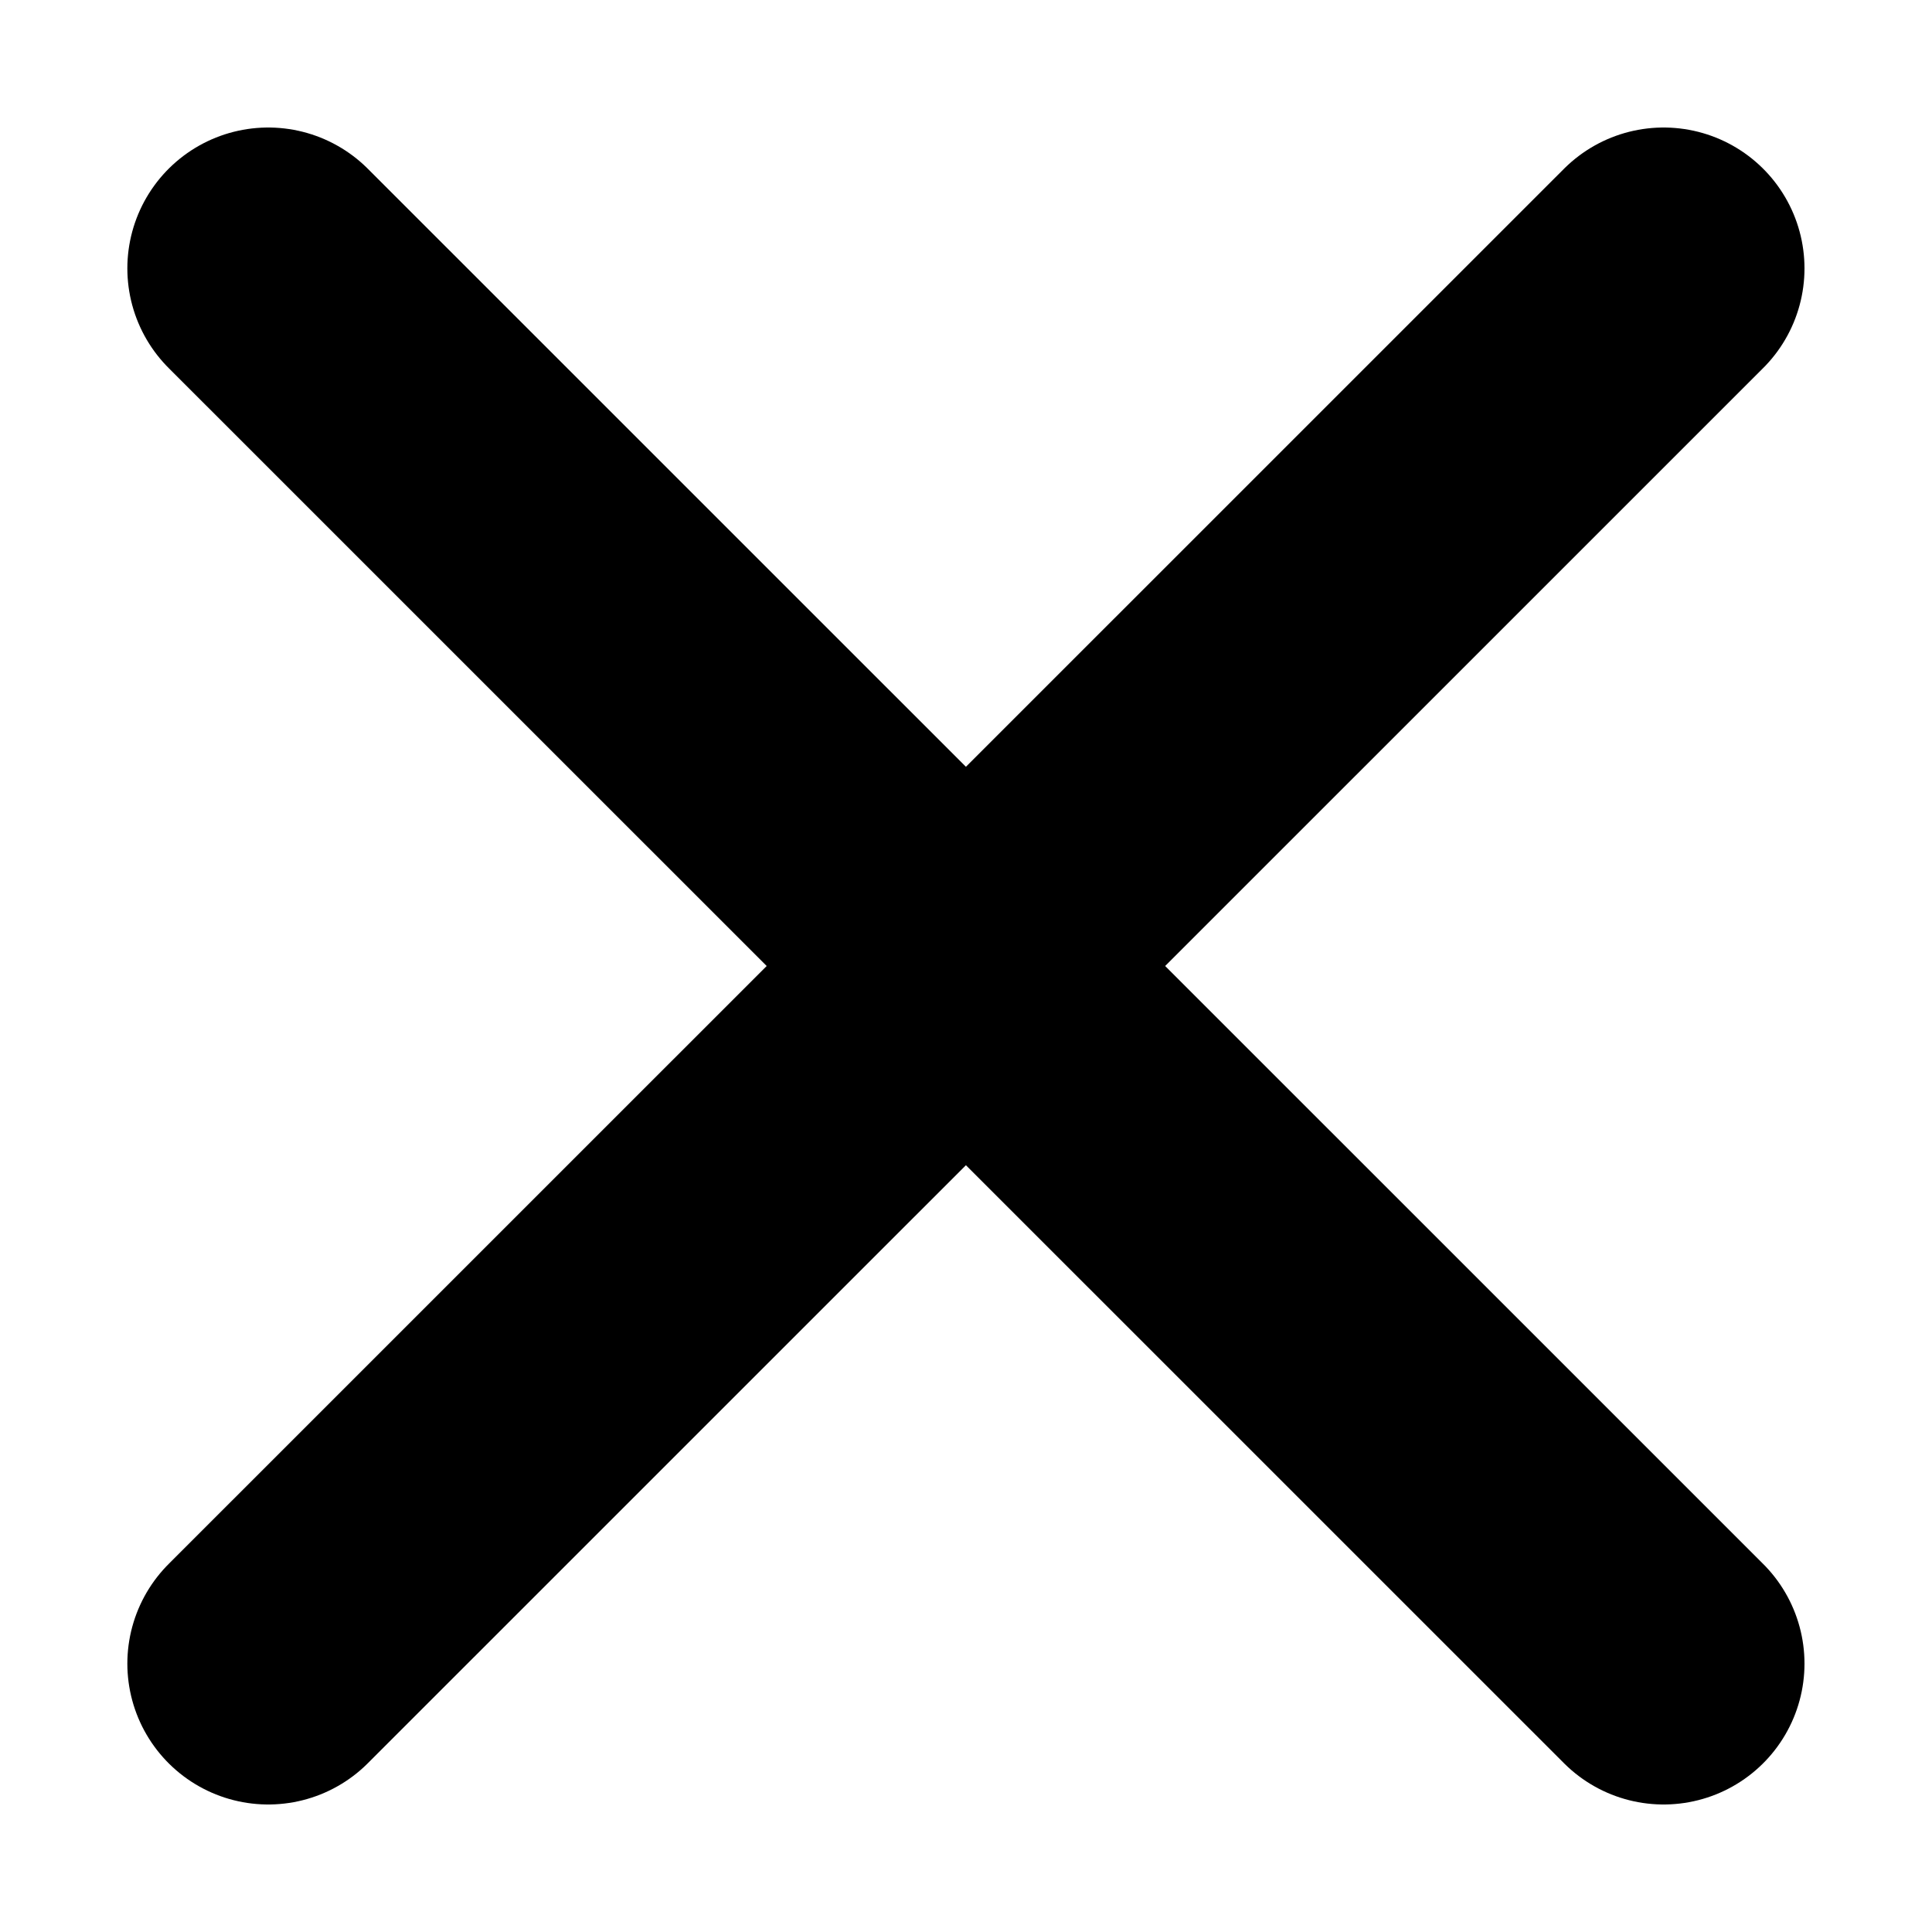
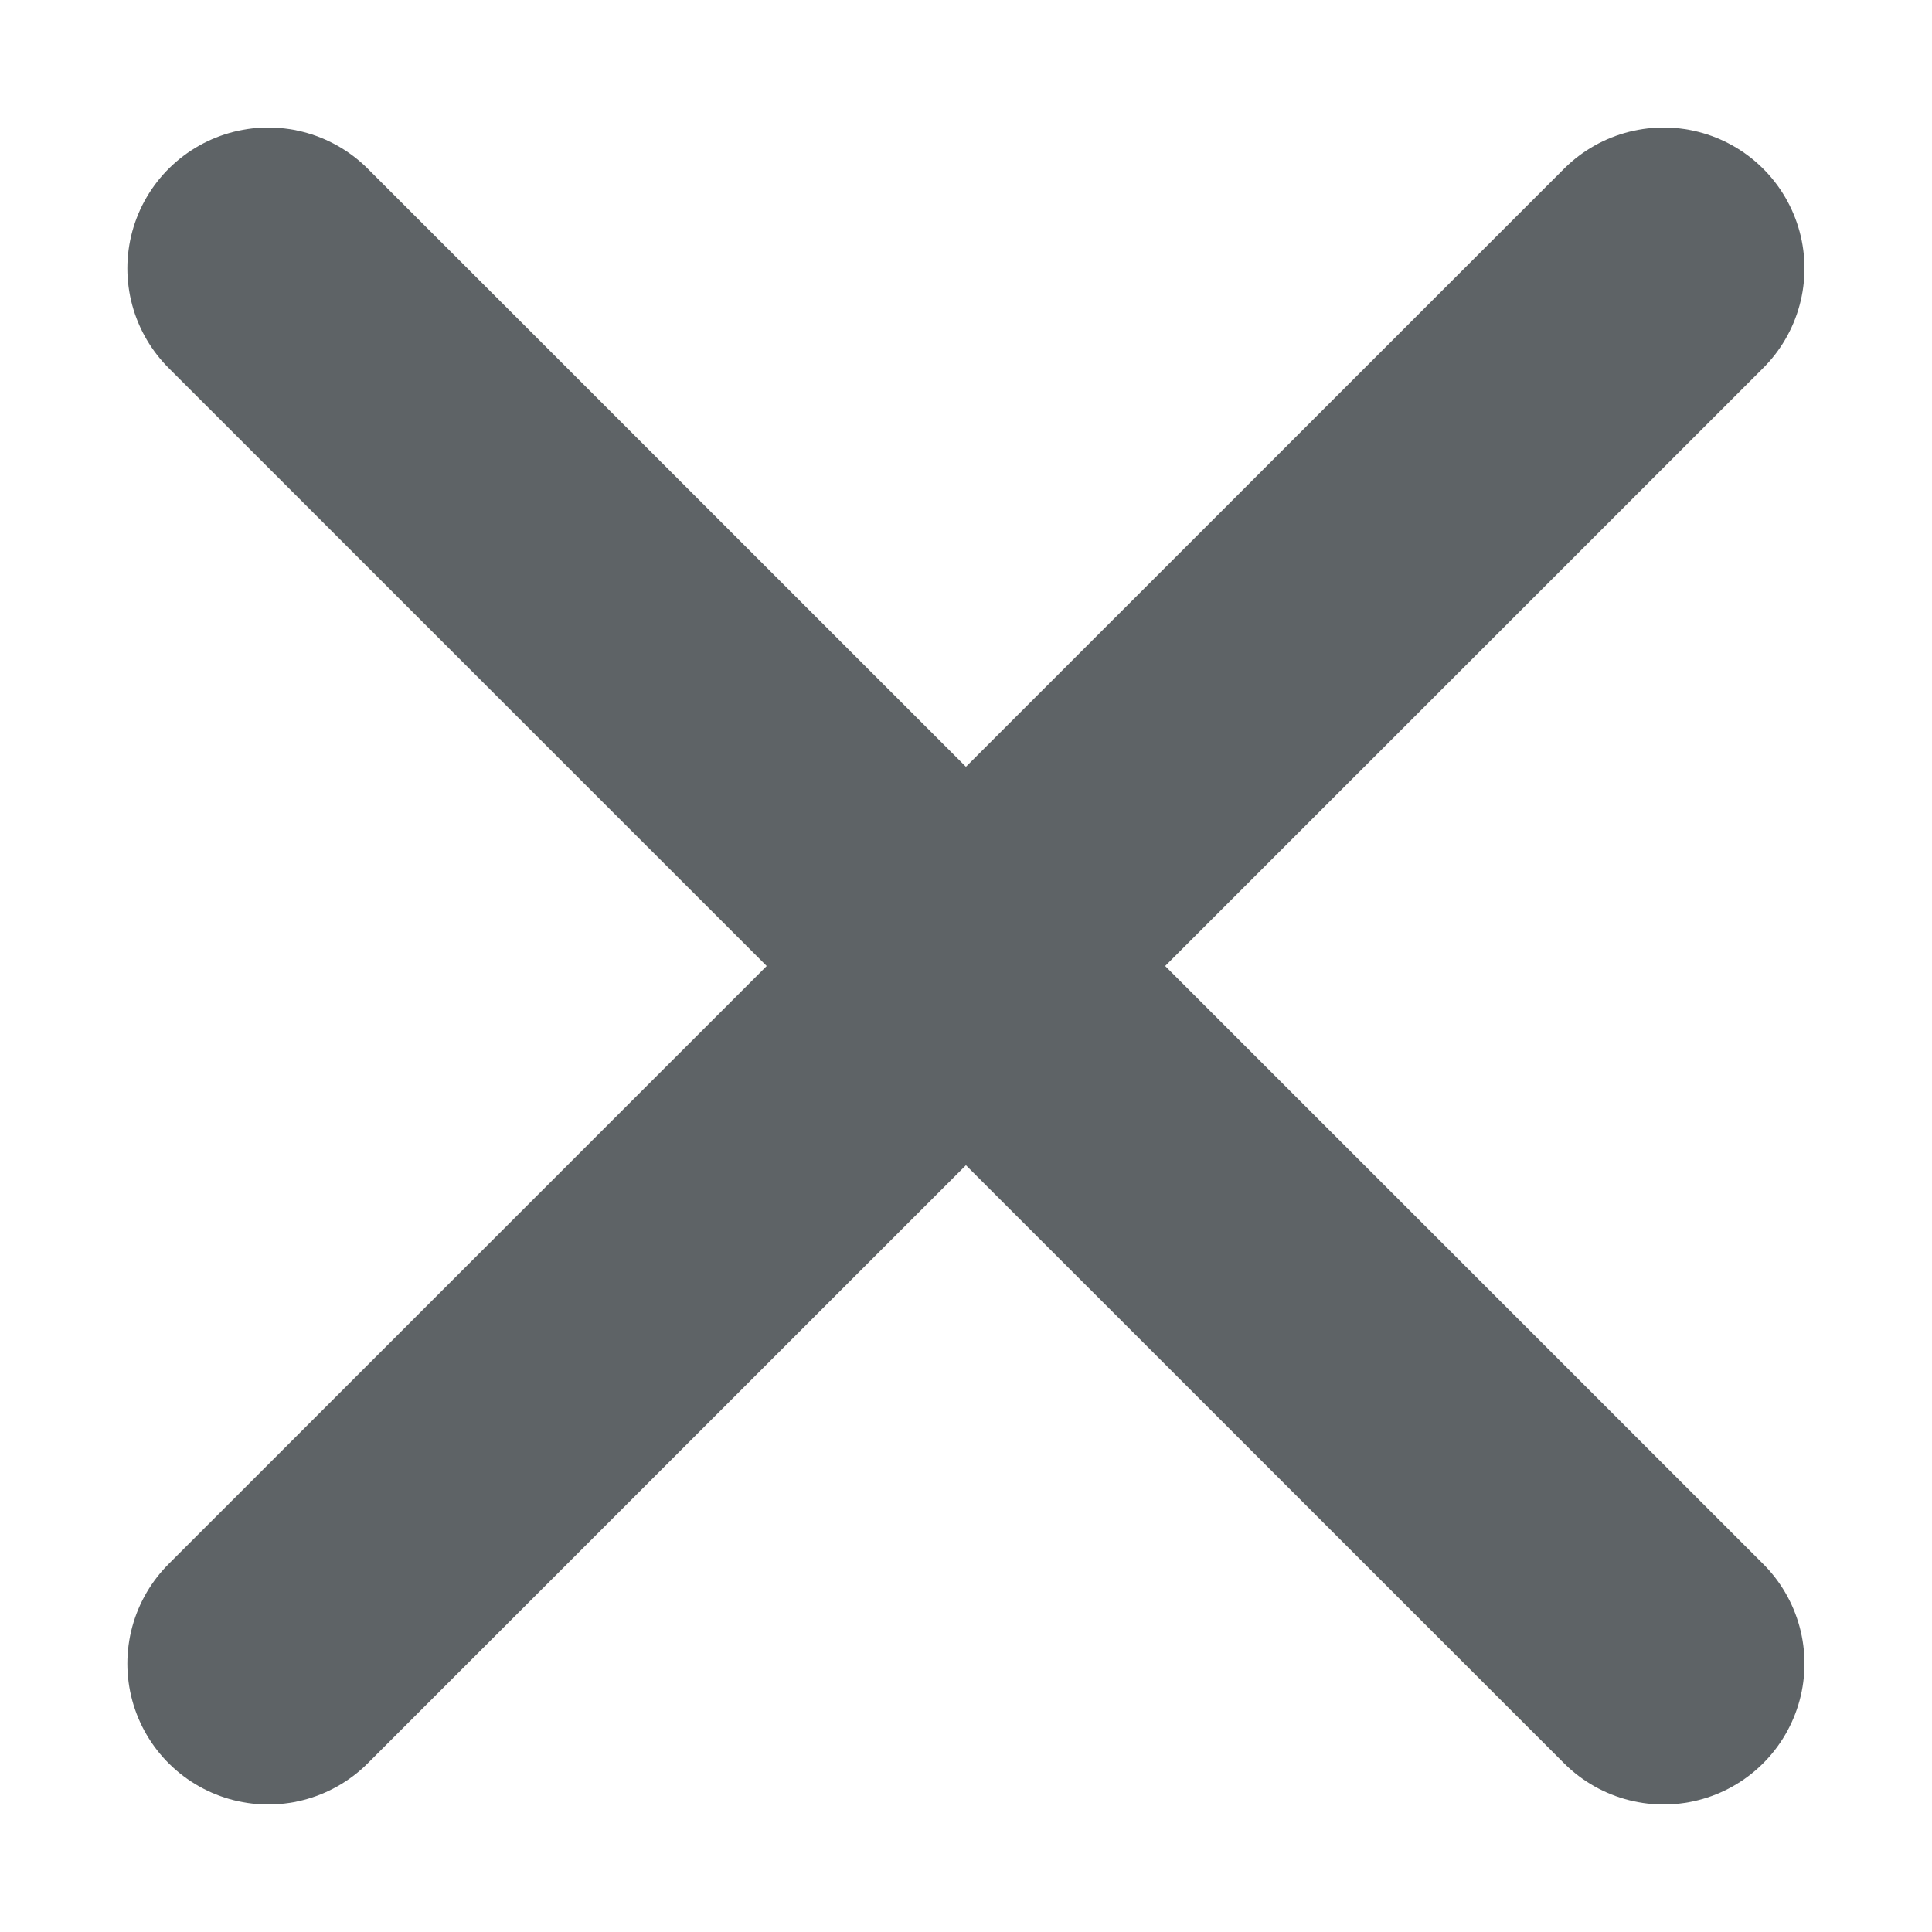
<svg xmlns="http://www.w3.org/2000/svg" width="12" height="12" viewBox="0 0 12 12" fill="none">
-   <path d="M10.333 1.667L1.666 10.333M10.333 10.333L1.666 1.667" stroke="black" stroke-width="1.75" stroke-linecap="round" />
+   <path d="M10.333 1.667L1.666 10.333M10.333 10.333L1.666 1.667" stroke="#5E6366" stroke-width="1.75" stroke-linecap="round" />
</svg>
